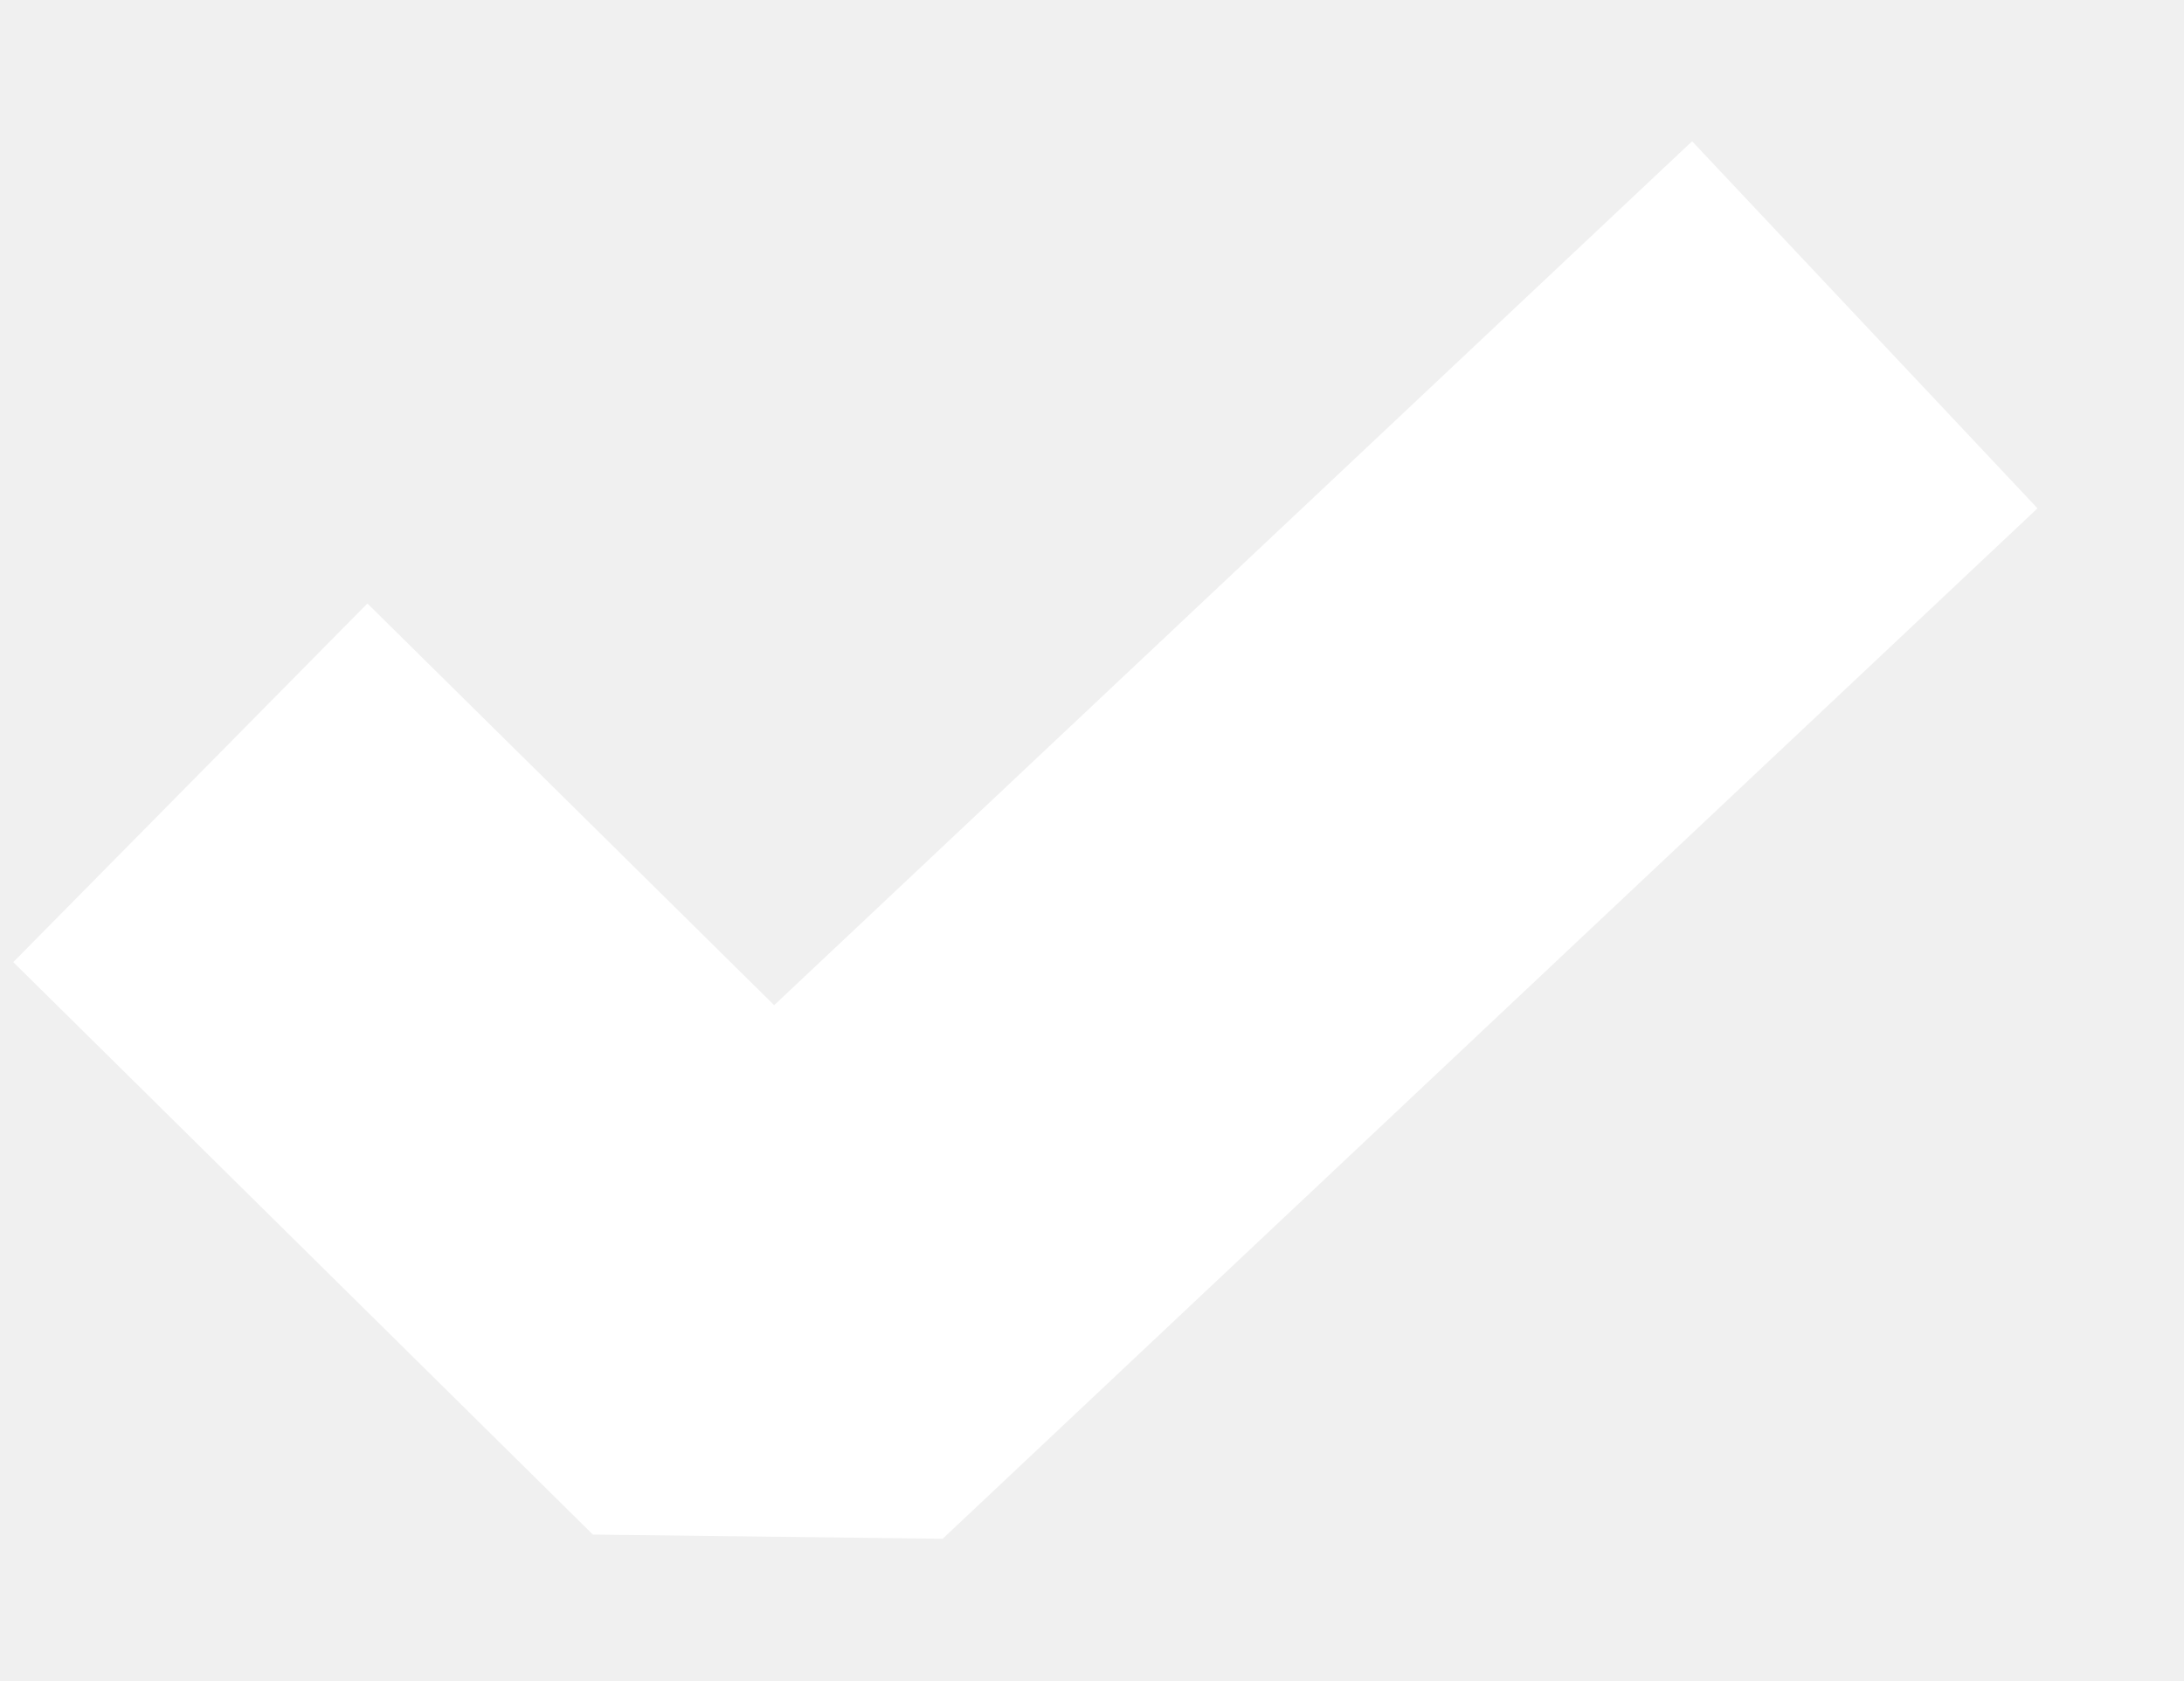
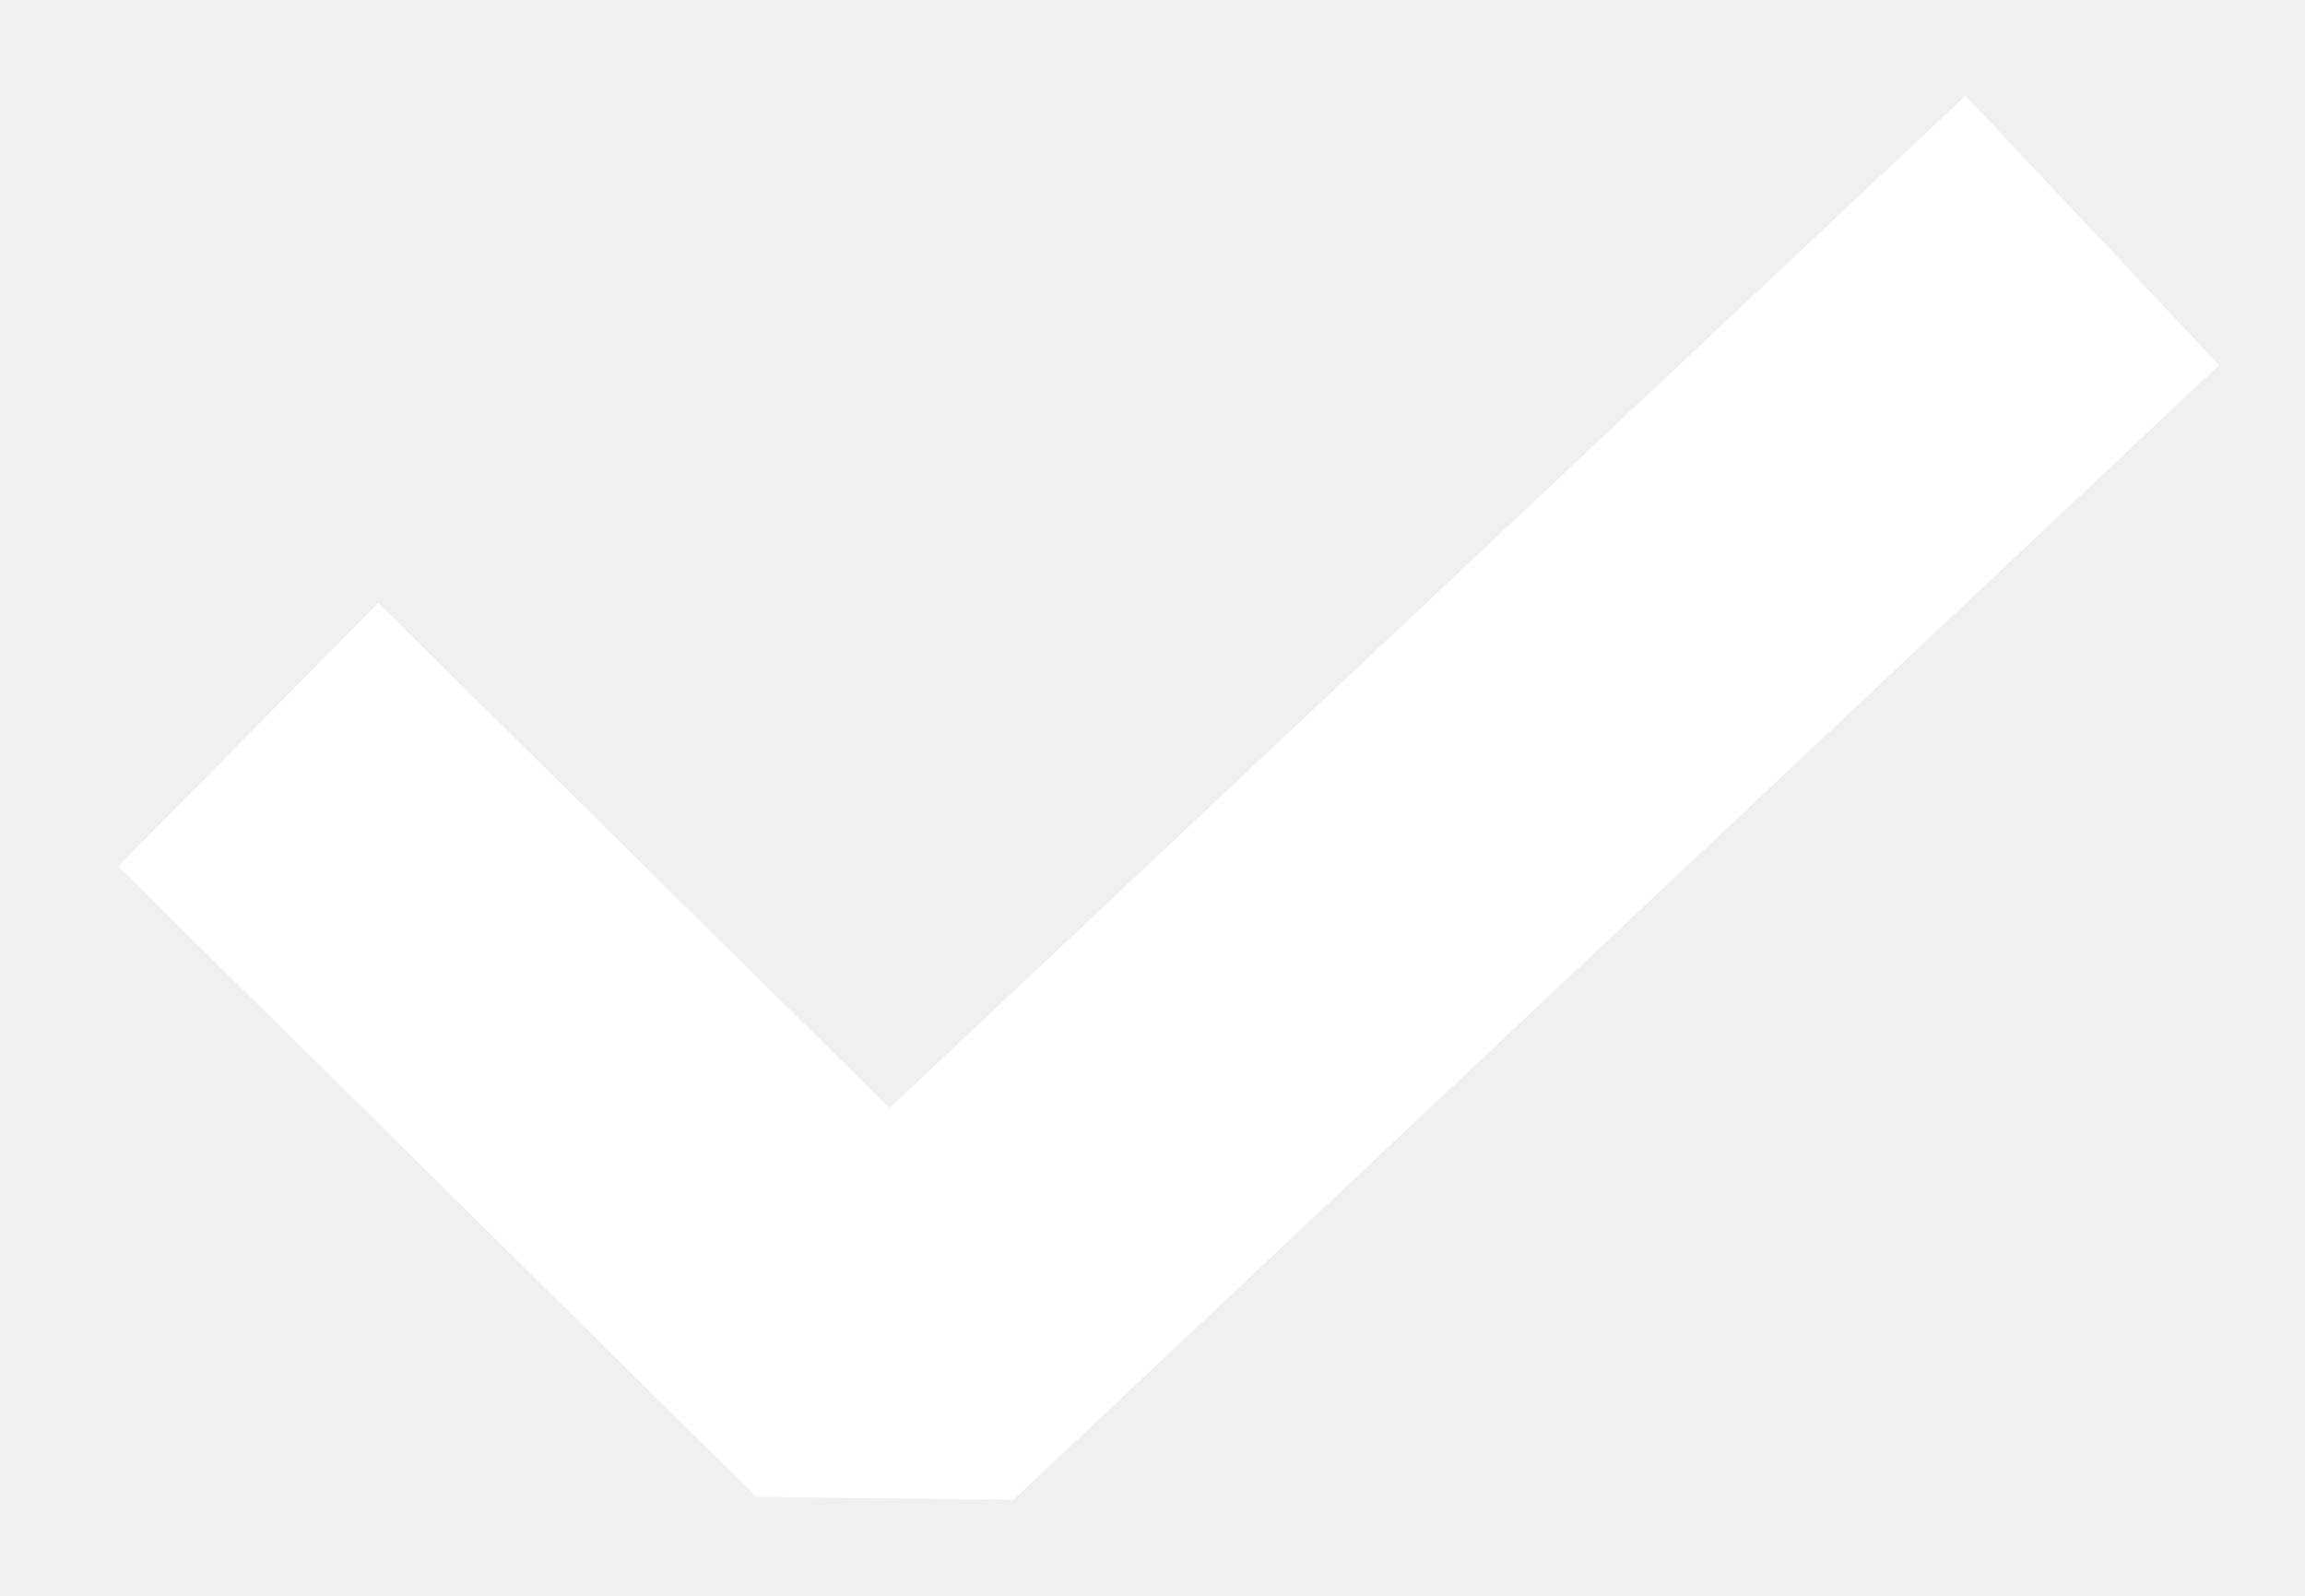
- <svg xmlns="http://www.w3.org/2000/svg" width="13" height="10" viewBox="0 0 13 10" fill="none">
-   <path d="M1.133 4.659L4.583 8.066L11.1 1.933" stroke="white" stroke-width="3" stroke-linejoin="bevel" />
+ <svg xmlns="http://www.w3.org/2000/svg" width="13" height="9" viewBox="0 0 13 9" fill="none">
+   <path fill-rule="evenodd" clip-rule="evenodd" d="M12.515 2.059L5.715 8.459L4.266 8.442L0.667 4.886L2.133 3.401L5.017 6.25L11.085 0.54L12.515 2.059Z" fill="white" />
</svg>
